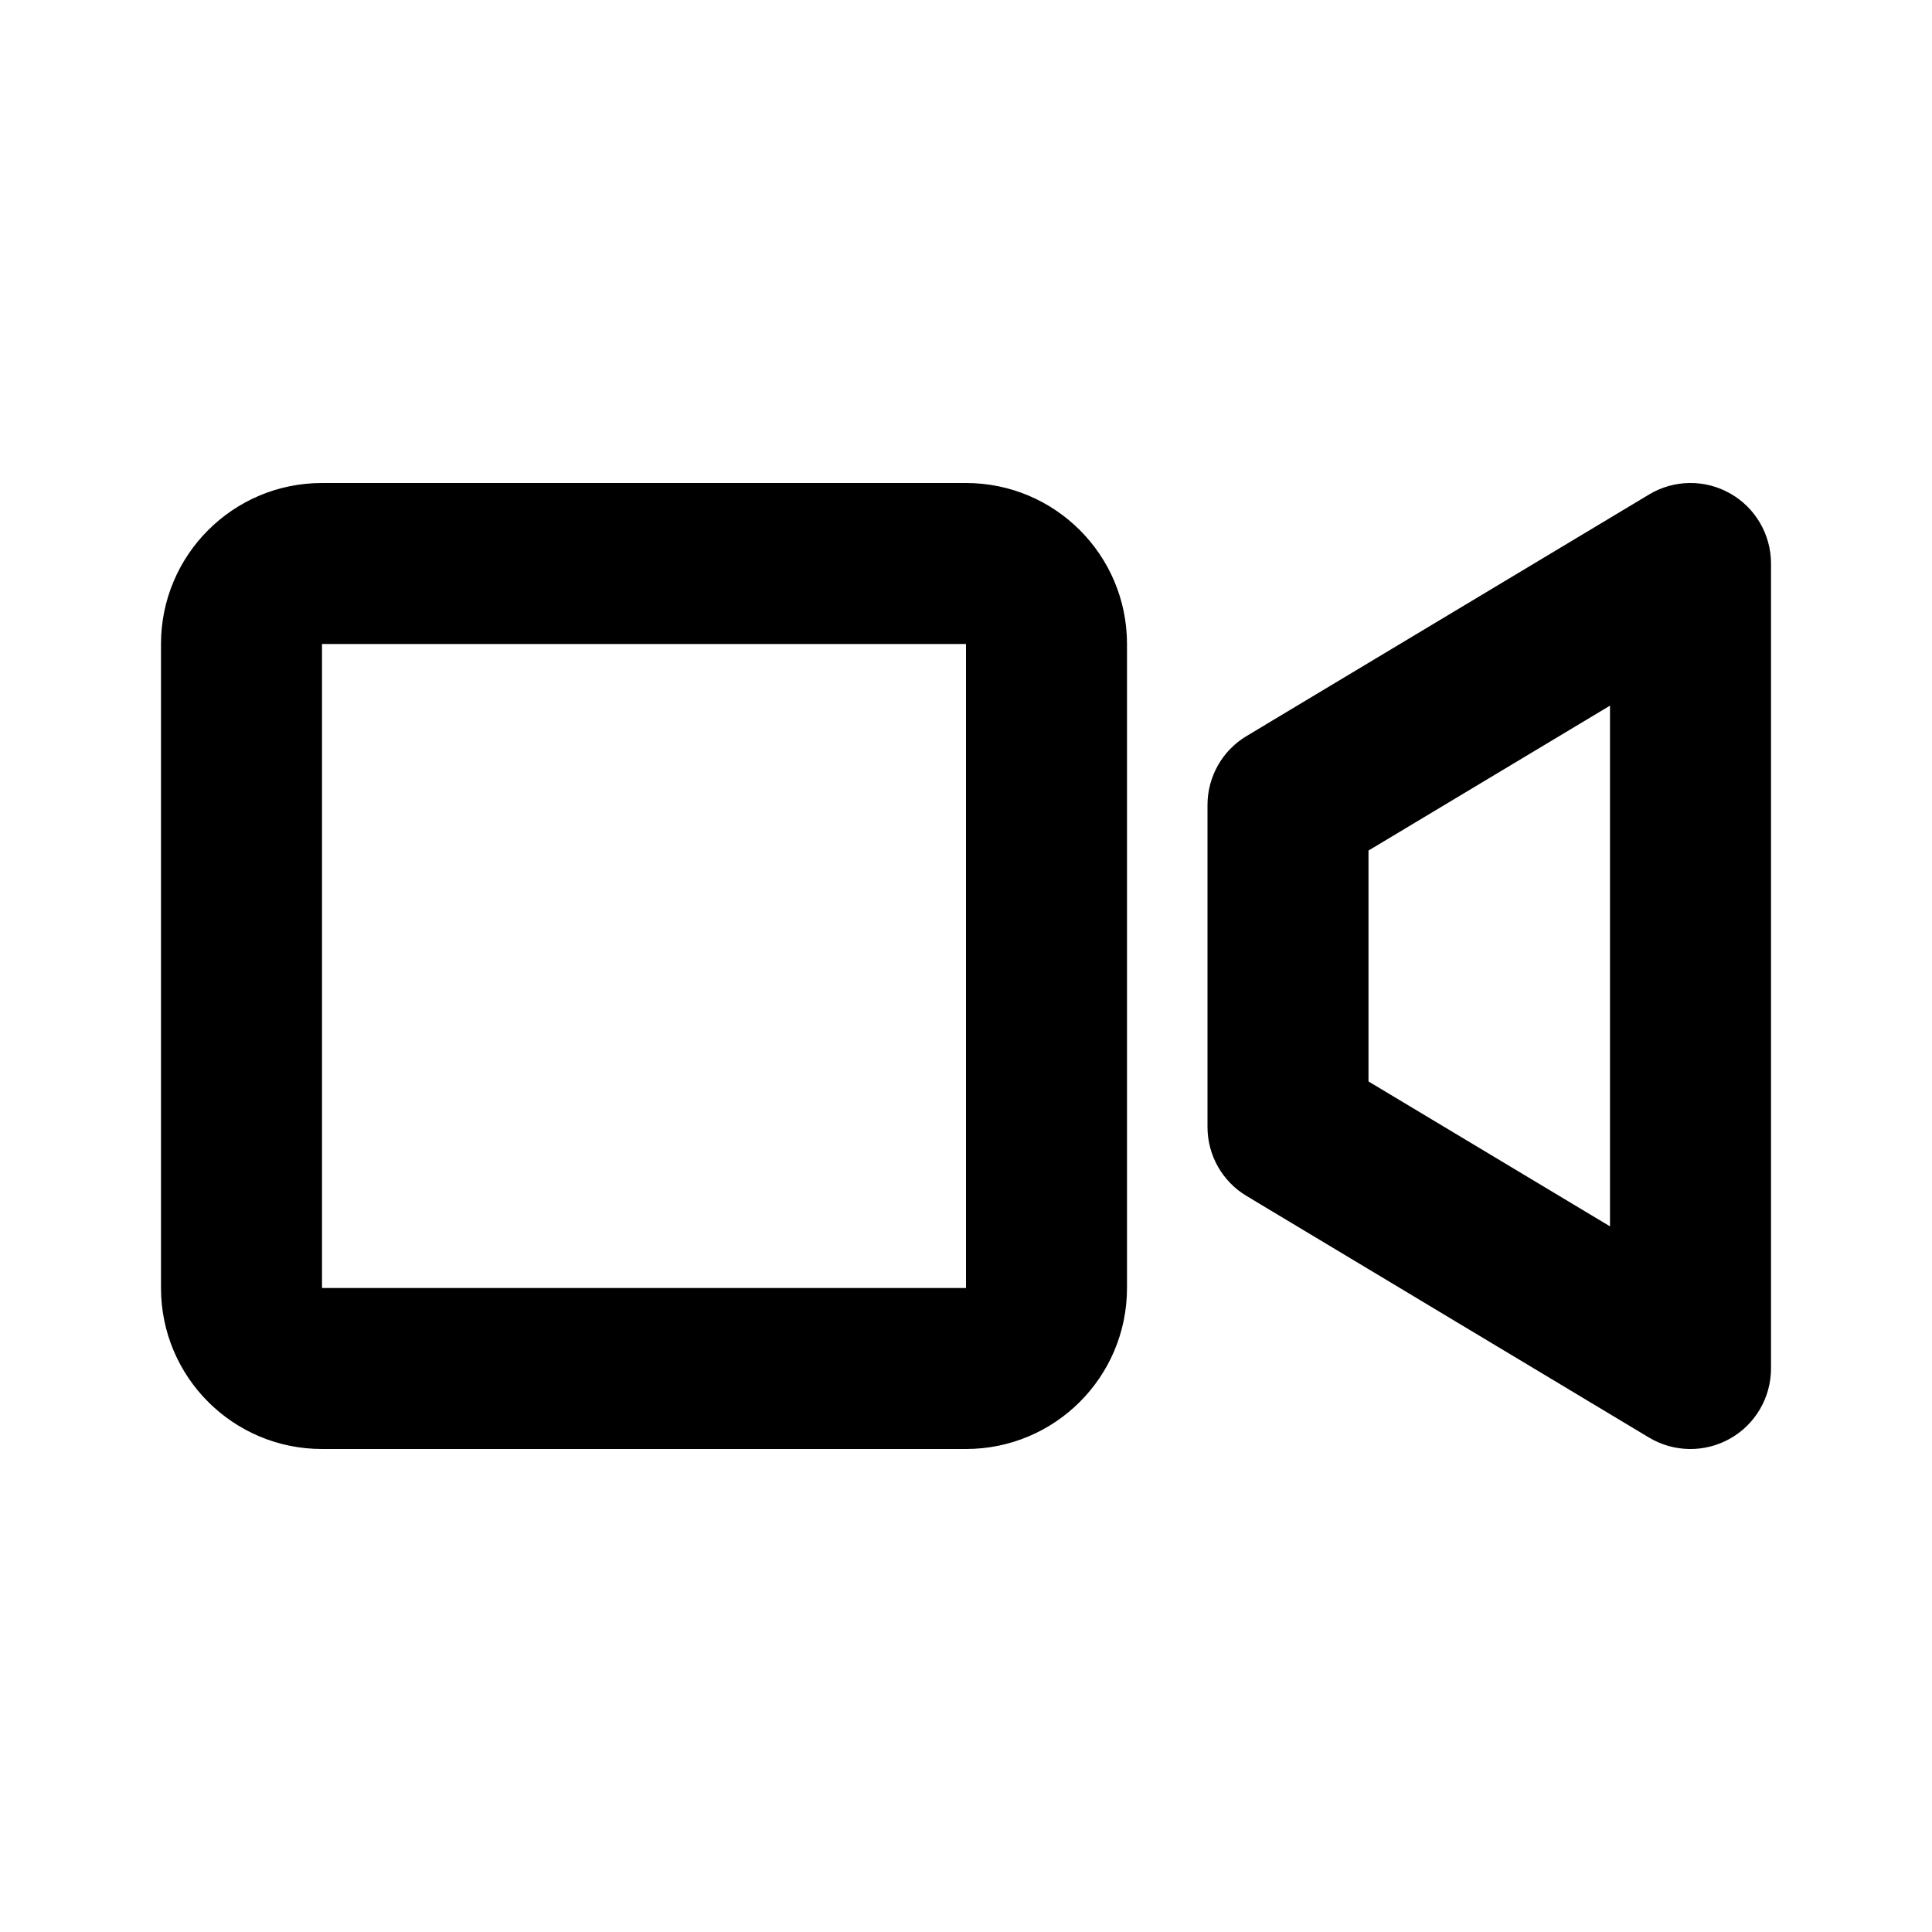
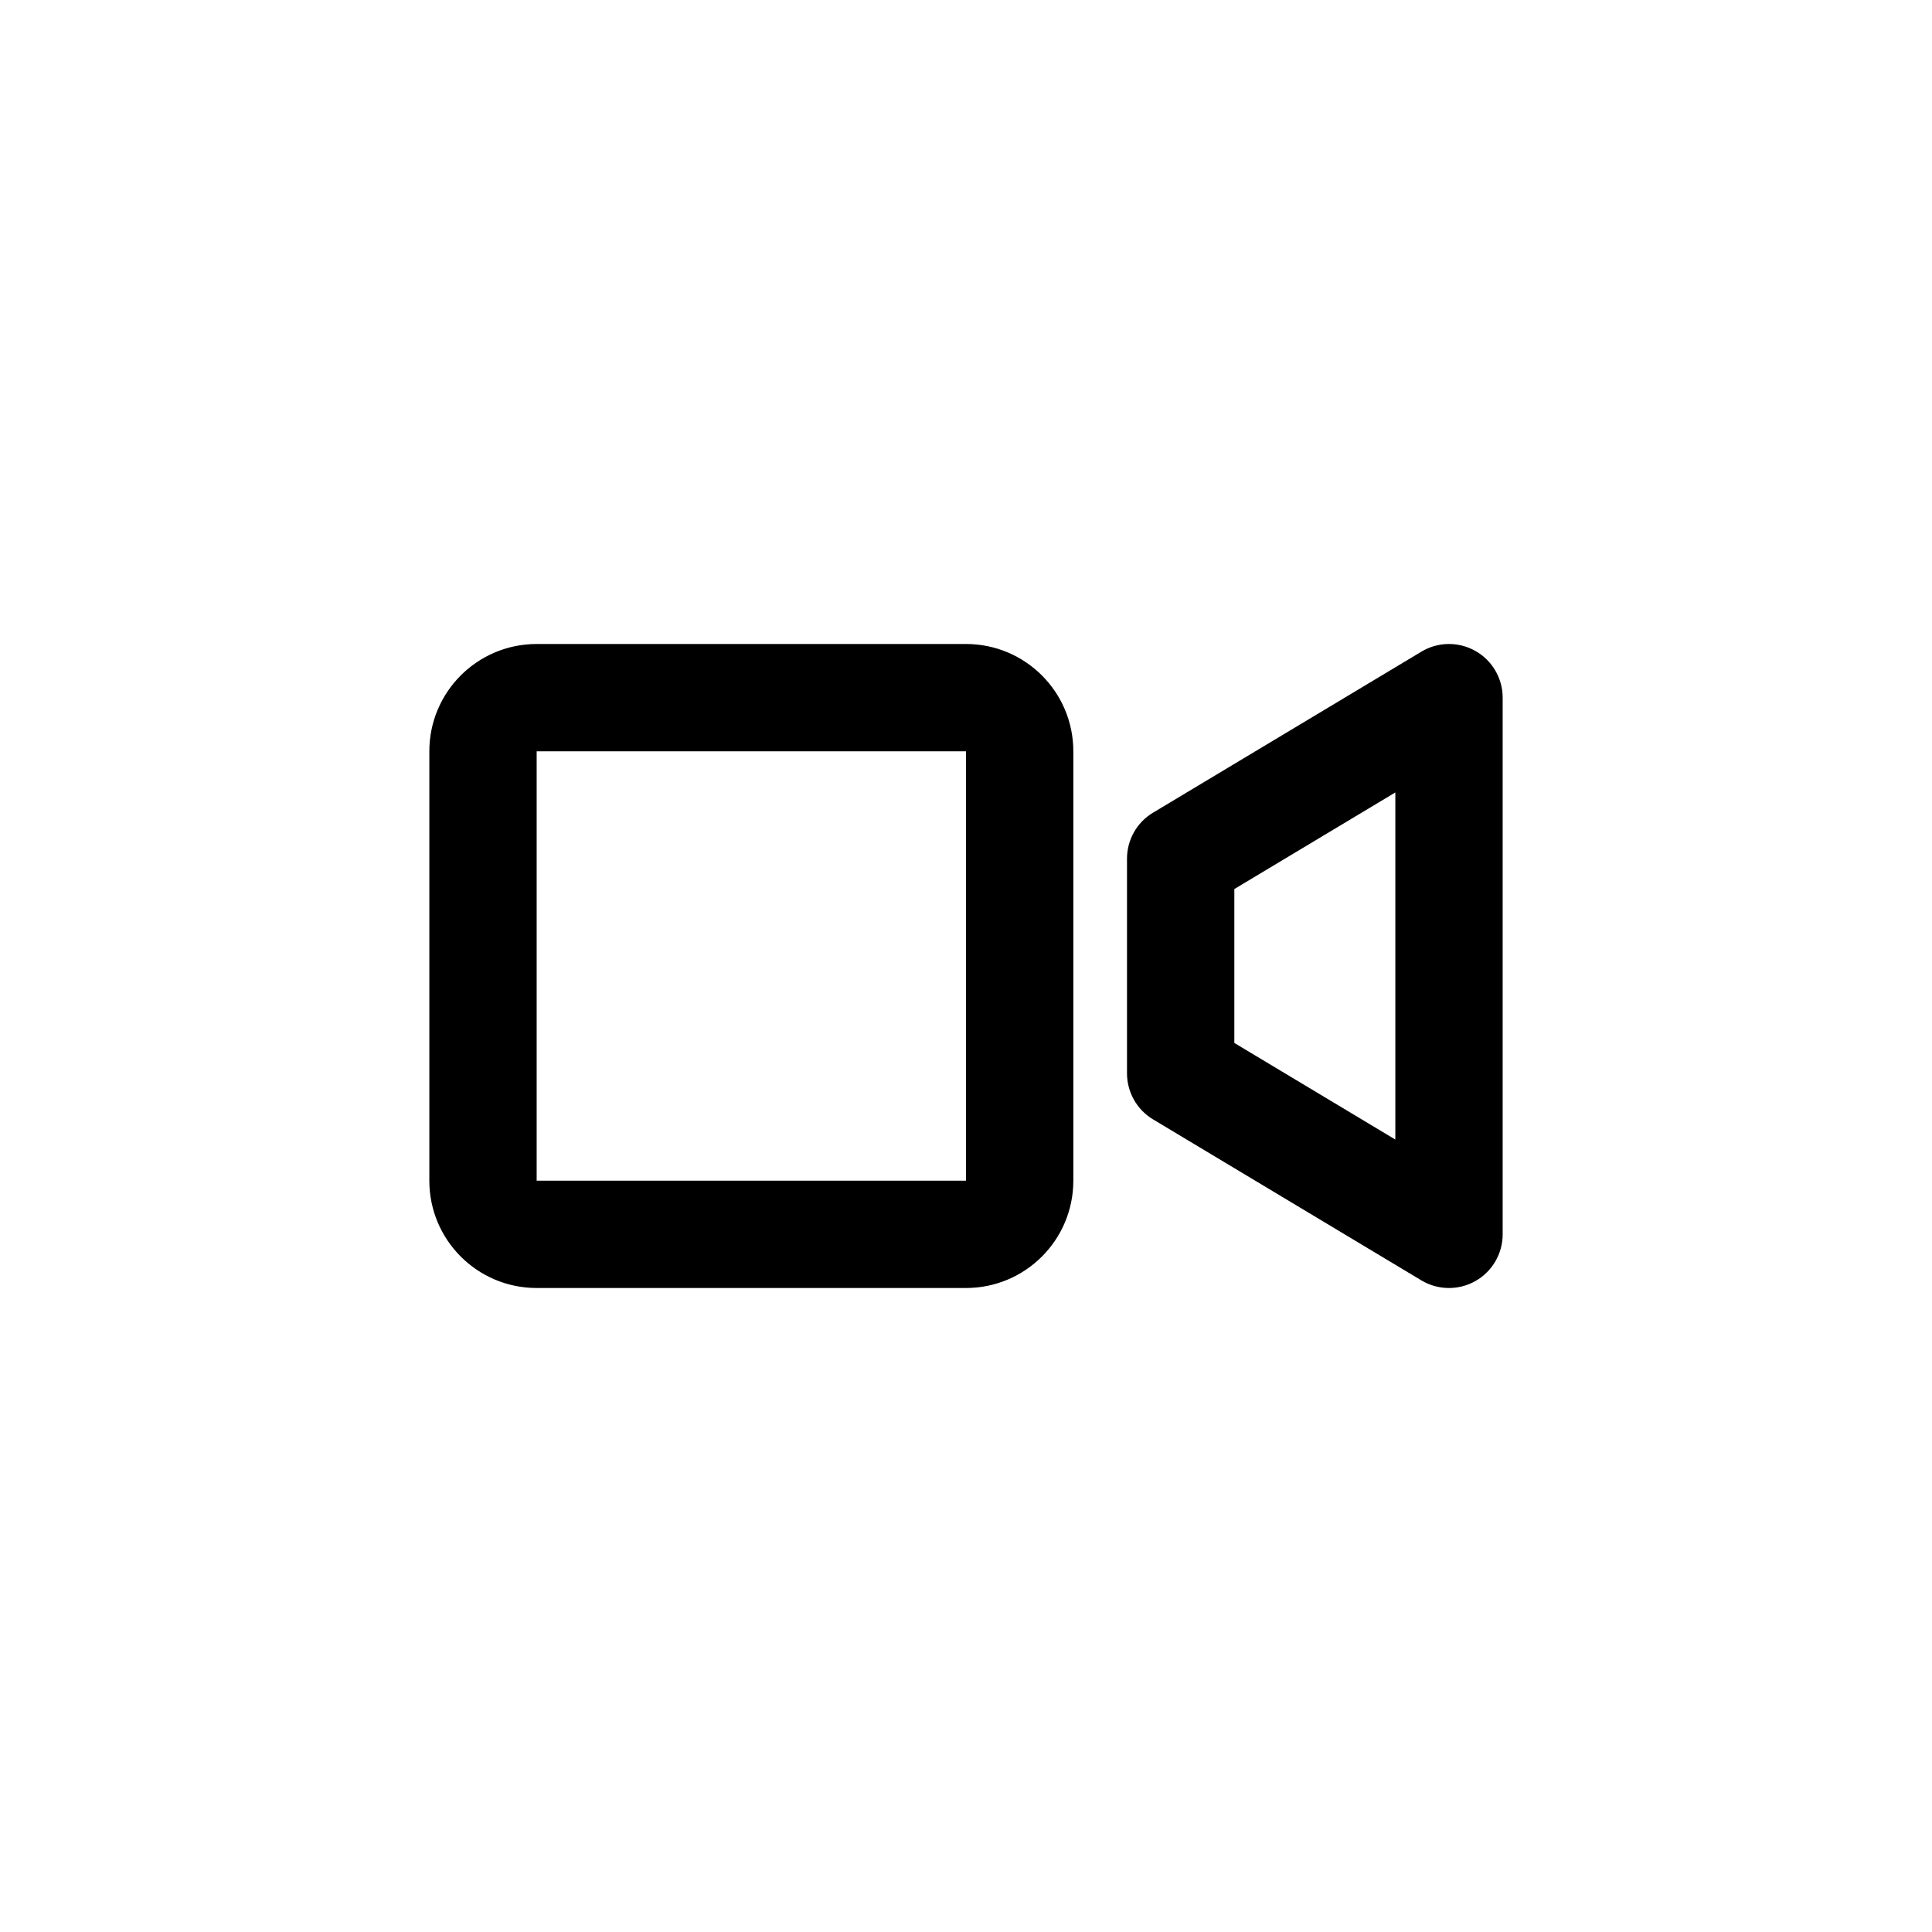
- <svg xmlns="http://www.w3.org/2000/svg" width="24" height="24" viewBox="0 0 24 24" fill="none">
-   <path fill-rule="evenodd" clip-rule="evenodd" d="M4 6C2.895 6 2 6.895 2 8V16C2 17.105 2.895 18 4 18H12C13.105 18 14 17.105 14 16V8C14 6.895 13.105 6 12 6H4ZM4 8H12V16H4V8ZM22 7C22 6.64 21.806 6.307 21.493 6.13C21.179 5.952 20.794 5.957 20.485 6.143L15.486 9.143C15.184 9.323 15 9.649 15 10V14C15 14.351 15.184 14.677 15.486 14.857L20.485 17.858C20.794 18.043 21.179 18.048 21.493 17.87C21.806 17.693 22 17.36 22 17V7ZM17 13.434V10.566L20 8.766V15.234L17 13.434Z" fill="black" />
+ <svg xmlns="http://www.w3.org/2000/svg" width="36" height="36" viewBox="0 0 36 36" fill="none">
+   <path fill-rule="evenodd" clip-rule="evenodd" d="M10 12C8.895 12 8 12.895 8 14V22C8 23.105 8.895 24 10 24H18C19.105 24 20 23.105 20 22V14C20 12.895 19.105 12 18 12H10ZM10 14H18V22H10V14ZM28 13C28 12.64 27.806 12.307 27.493 12.13C27.179 11.952 26.794 11.957 26.485 12.143L21.485 15.143C21.184 15.323 21 15.649 21 16V20C21 20.351 21.184 20.677 21.485 20.858L26.485 23.858C26.794 24.043 27.179 24.048 27.493 23.87C27.806 23.693 28 23.36 28 23V13ZM23 19.434V16.566L26 14.766V21.234L23 19.434Z" fill="black" />
</svg>
